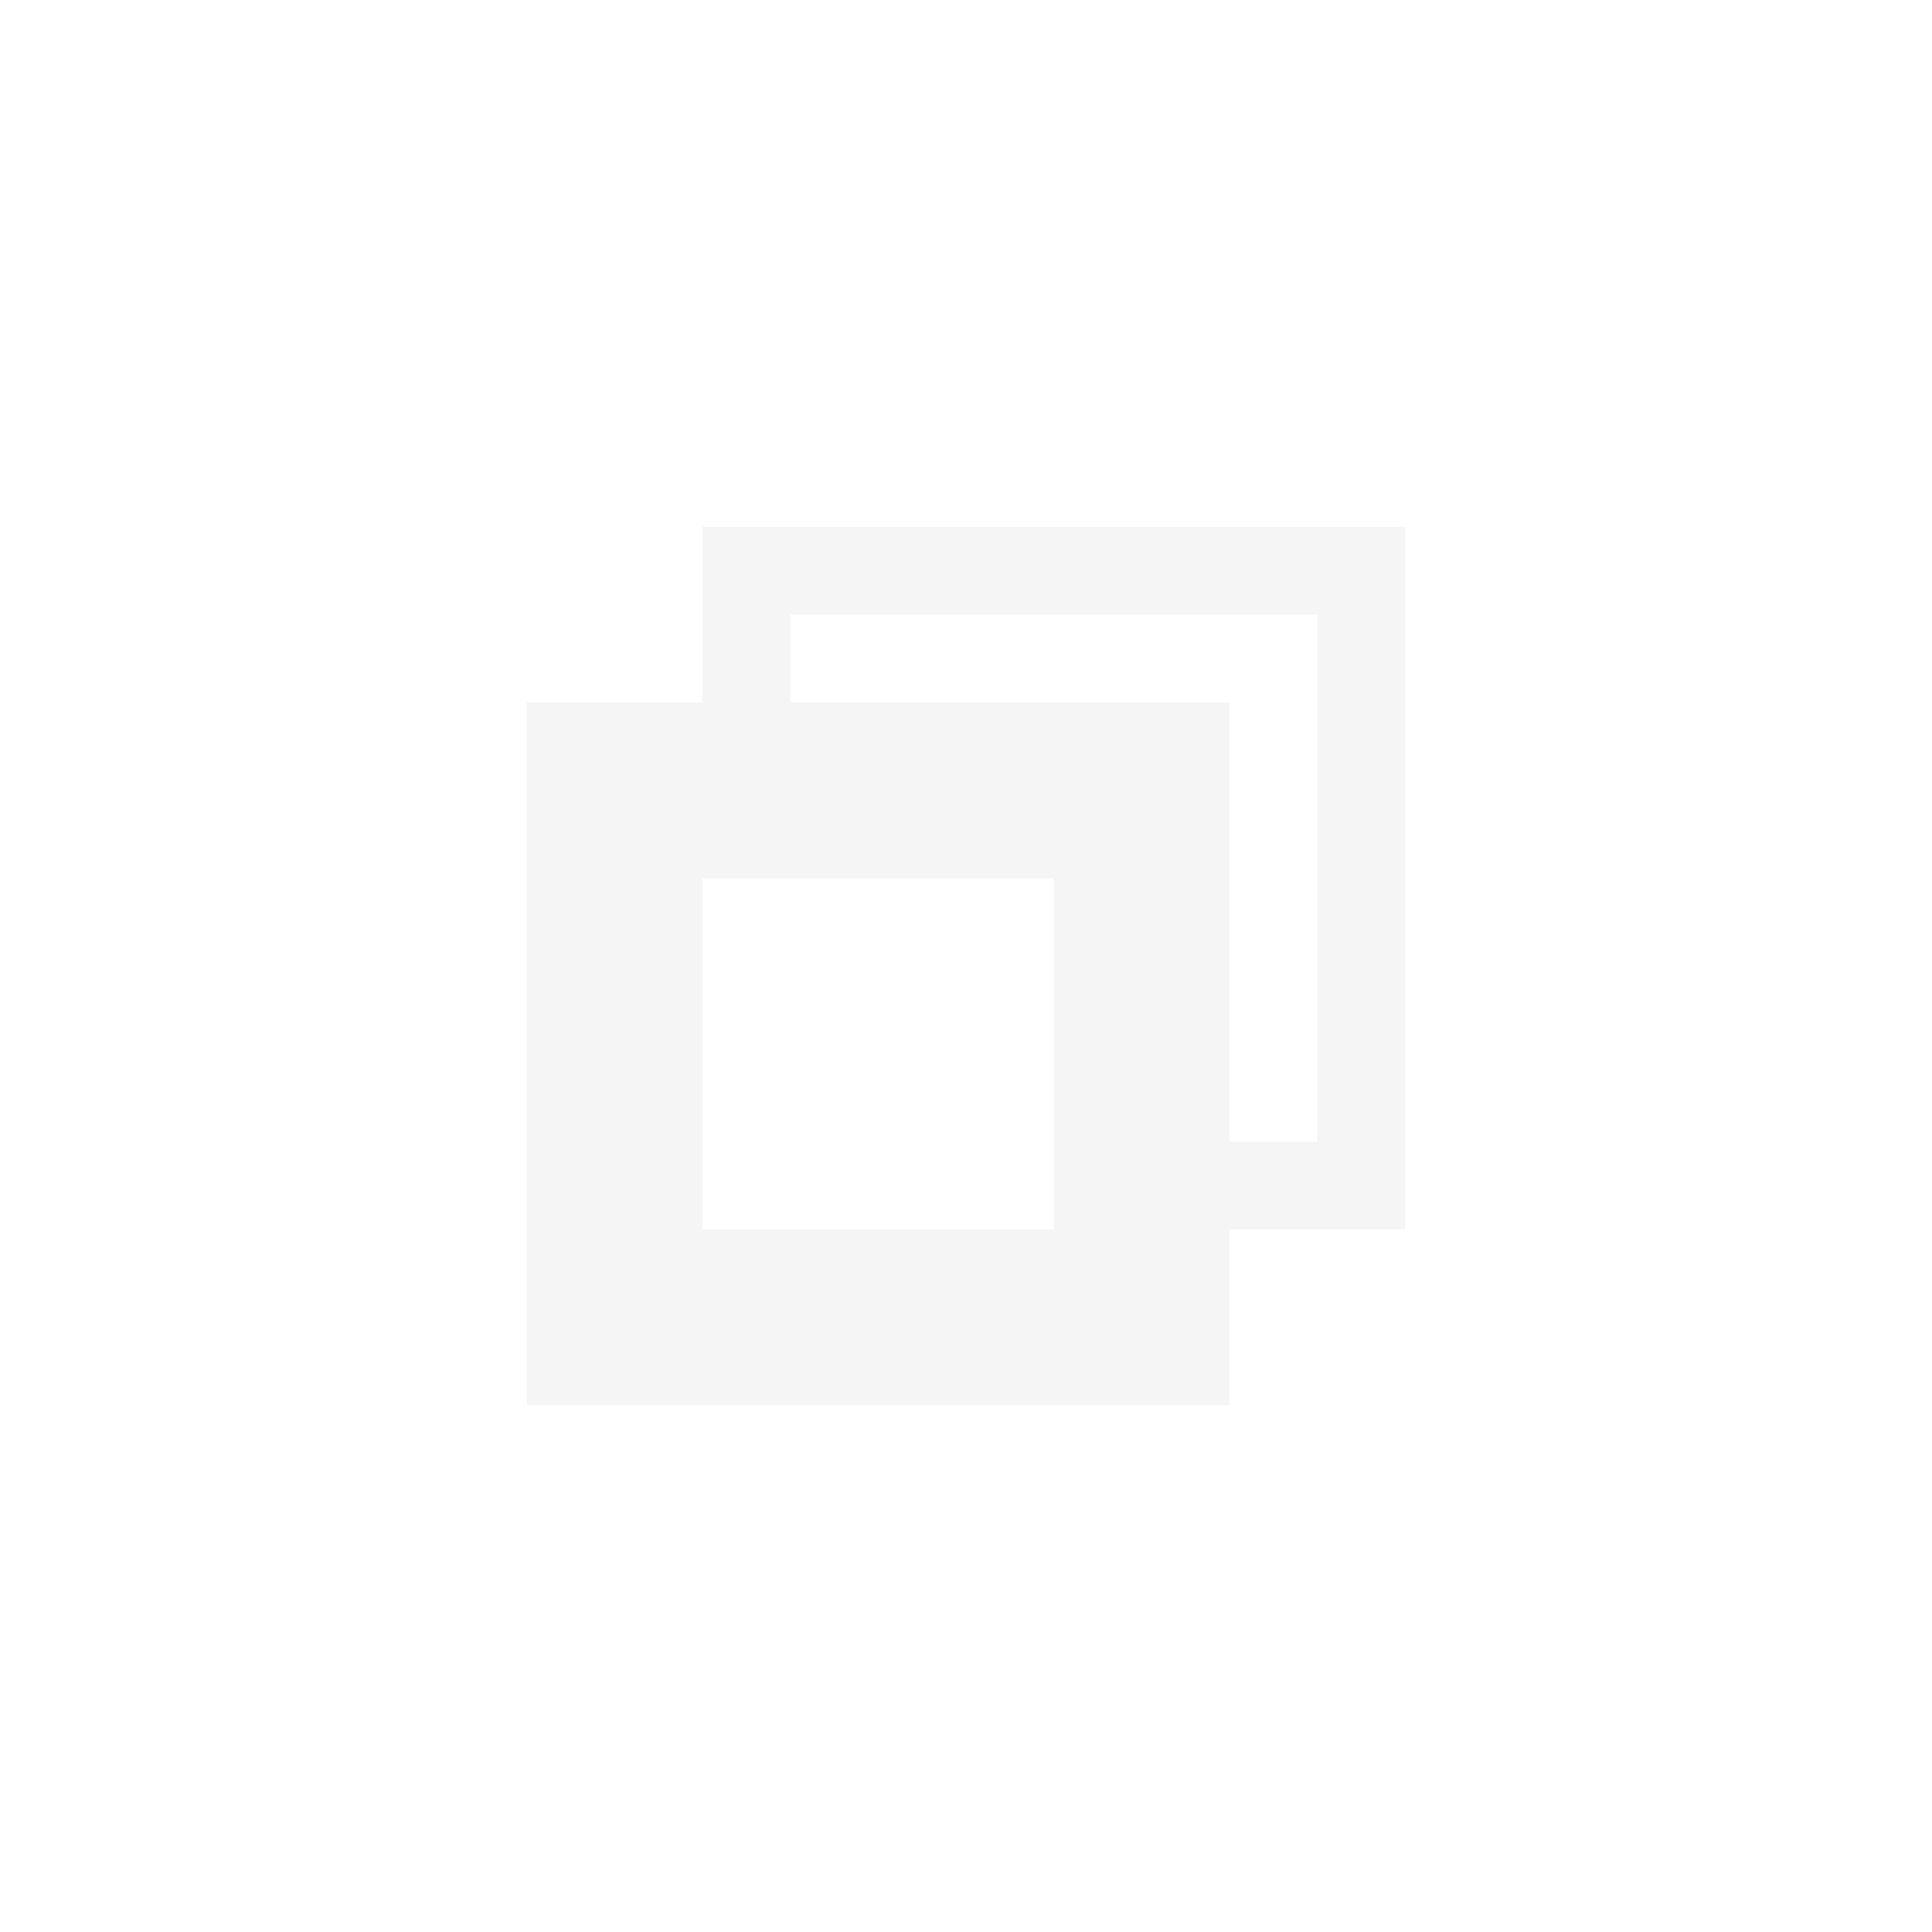
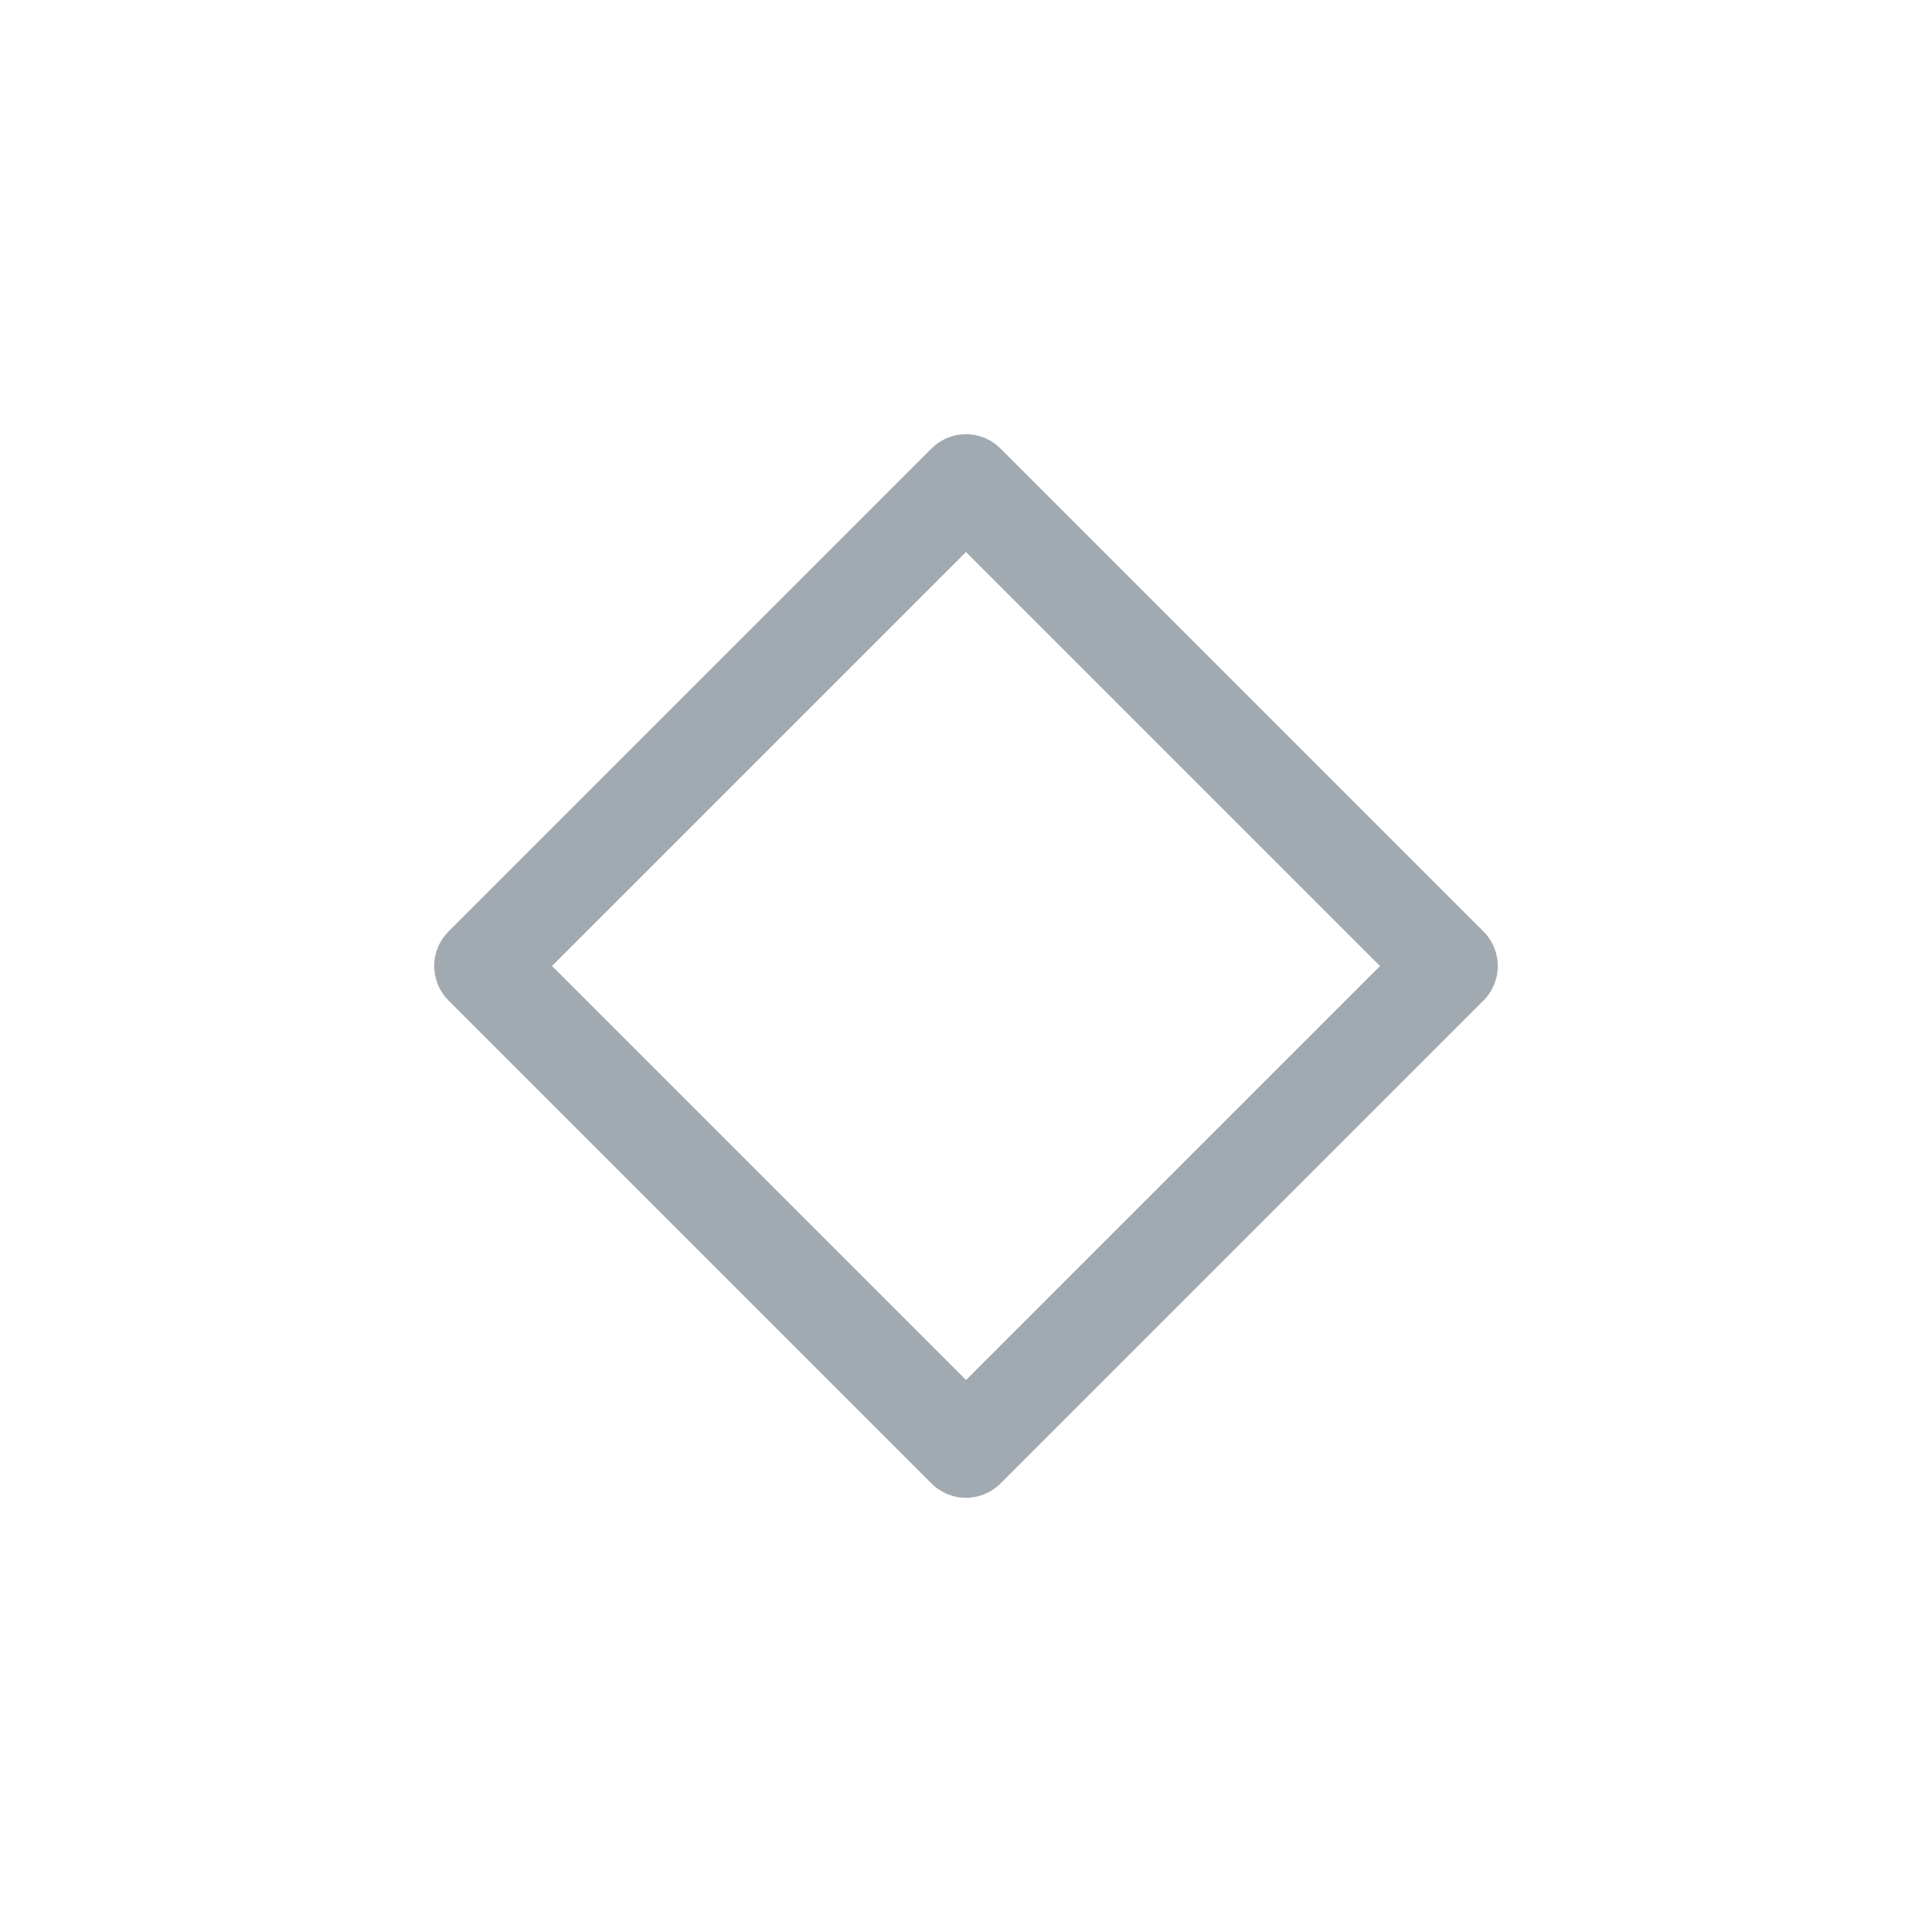
<svg xmlns="http://www.w3.org/2000/svg" viewBox="0 0 50 50" version="1.2" baseProfile="tiny">
  <defs>
</defs>
  <g fill="none" stroke="black" stroke-width="1" fill-rule="evenodd" stroke-linecap="square" stroke-linejoin="bevel">
-     <g fill="#000000" fill-opacity="1" stroke="none" transform="matrix(2.27273,0,0,2.27273,0,0)" font-family="Noto Sans" font-size="10" font-weight="400" font-style="normal" opacity="0.001">
-       <rect x="0" y="0" width="22" height="22" />
-     </g>
-     <g fill="#dfdfdf" fill-opacity="1" stroke="none" transform="matrix(2.27273,0,0,2.27273,0,0)" font-family="Noto Sans" font-size="10" font-weight="400" font-style="normal" opacity="0.3">
-       <path vector-effect="none" fill-rule="evenodd" d="M6,8 L6,16 L14,16 L14,8 L6,8 M8,10 L12,10 L12,14 L8,14 L8,10" />
-     </g>
-     <g fill="#dfdfdf" fill-opacity="1" stroke="none" transform="matrix(2.27273,0,0,2.27273,0,0)" font-family="Noto Sans" font-size="10" font-weight="400" font-style="normal" opacity="0.3">
-       <path vector-effect="none" fill-rule="evenodd" d="M8,6 L8,8 L9,8 L9,7 L15,7 L15,13 L14,13 L14,14 L16,14 L16,6 L8,6" />
+     <g fill="none" stroke="#a1a9b1" stroke-opacity="1" stroke-width="1.01" stroke-linecap="round" stroke-linejoin="round" transform="matrix(2.5,0,0,2.5,2.5,2.5)" font-family="Noto Sans" font-size="10" font-weight="400" font-style="normal">
+       <path vector-effect="none" fill-rule="evenodd" d="M4,9 L9,4 L14,9 L9,14 L4,9" />
    </g>
    <g fill="none" stroke="#000000" stroke-opacity="1" stroke-width="1" stroke-linecap="square" stroke-linejoin="bevel" transform="matrix(1,0,0,1,0,0)" font-family="Noto Sans" font-size="10" font-weight="400" font-style="normal">
</g>
  </g>
</svg>
